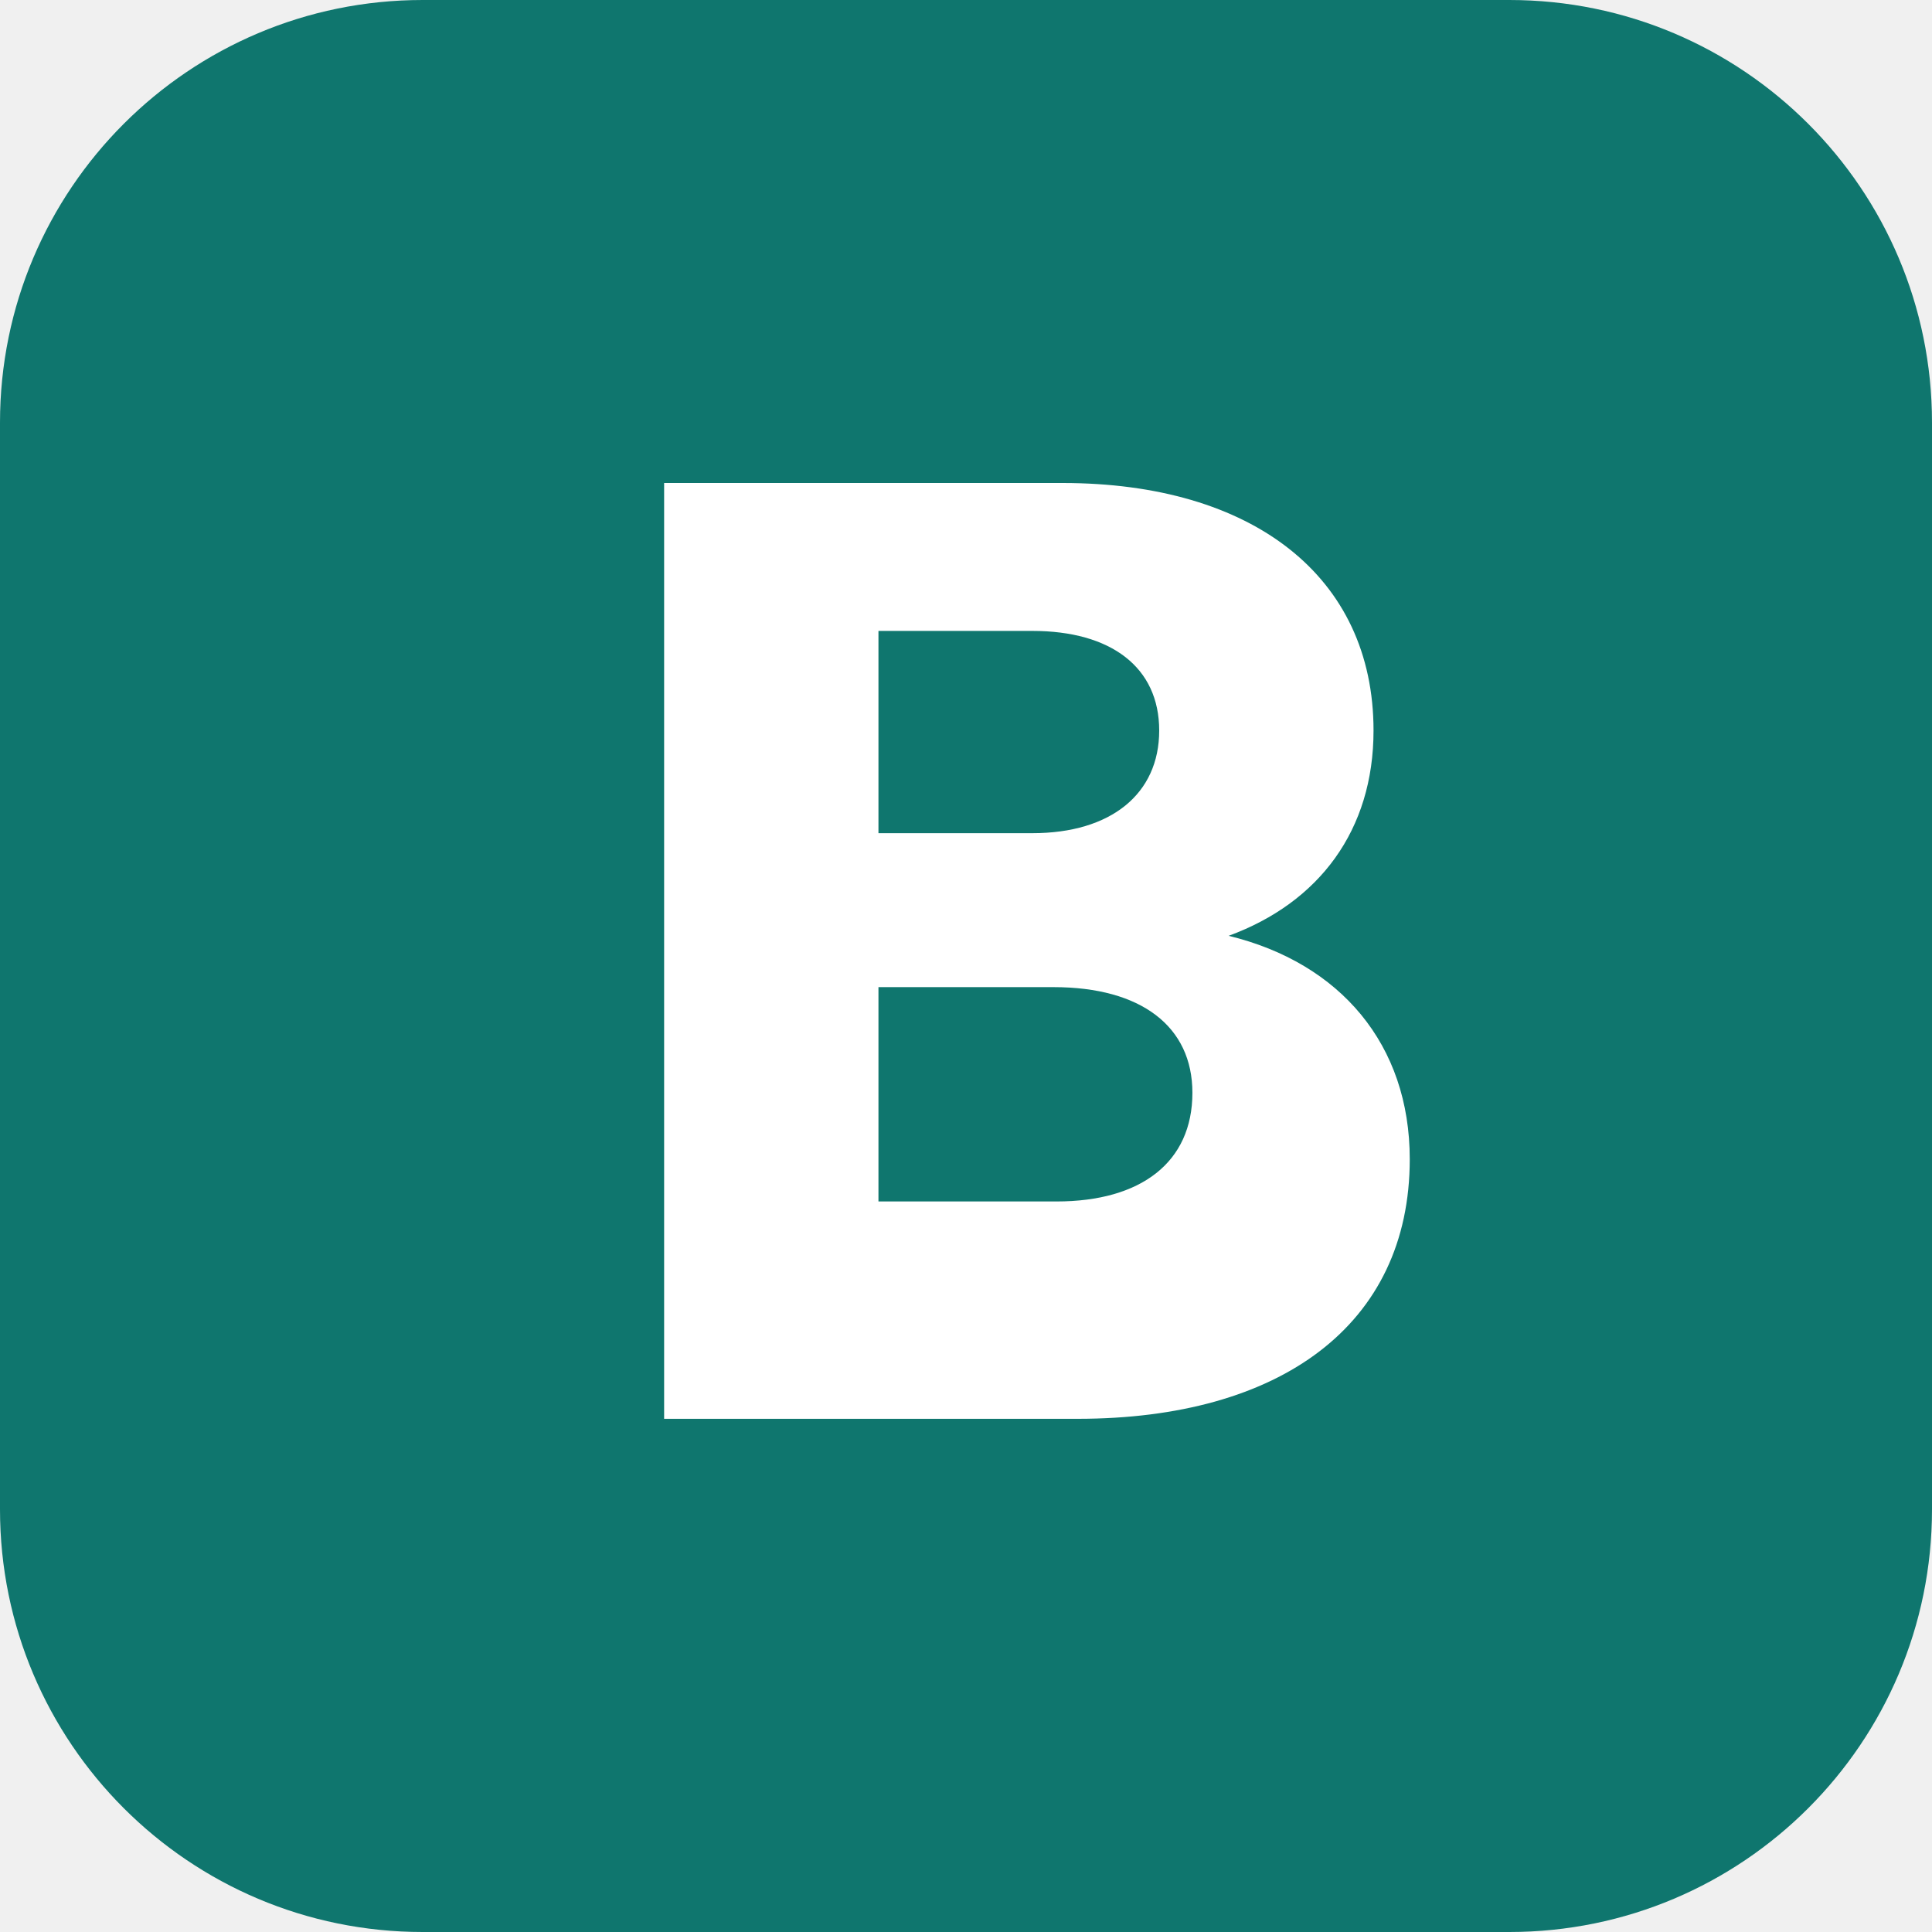
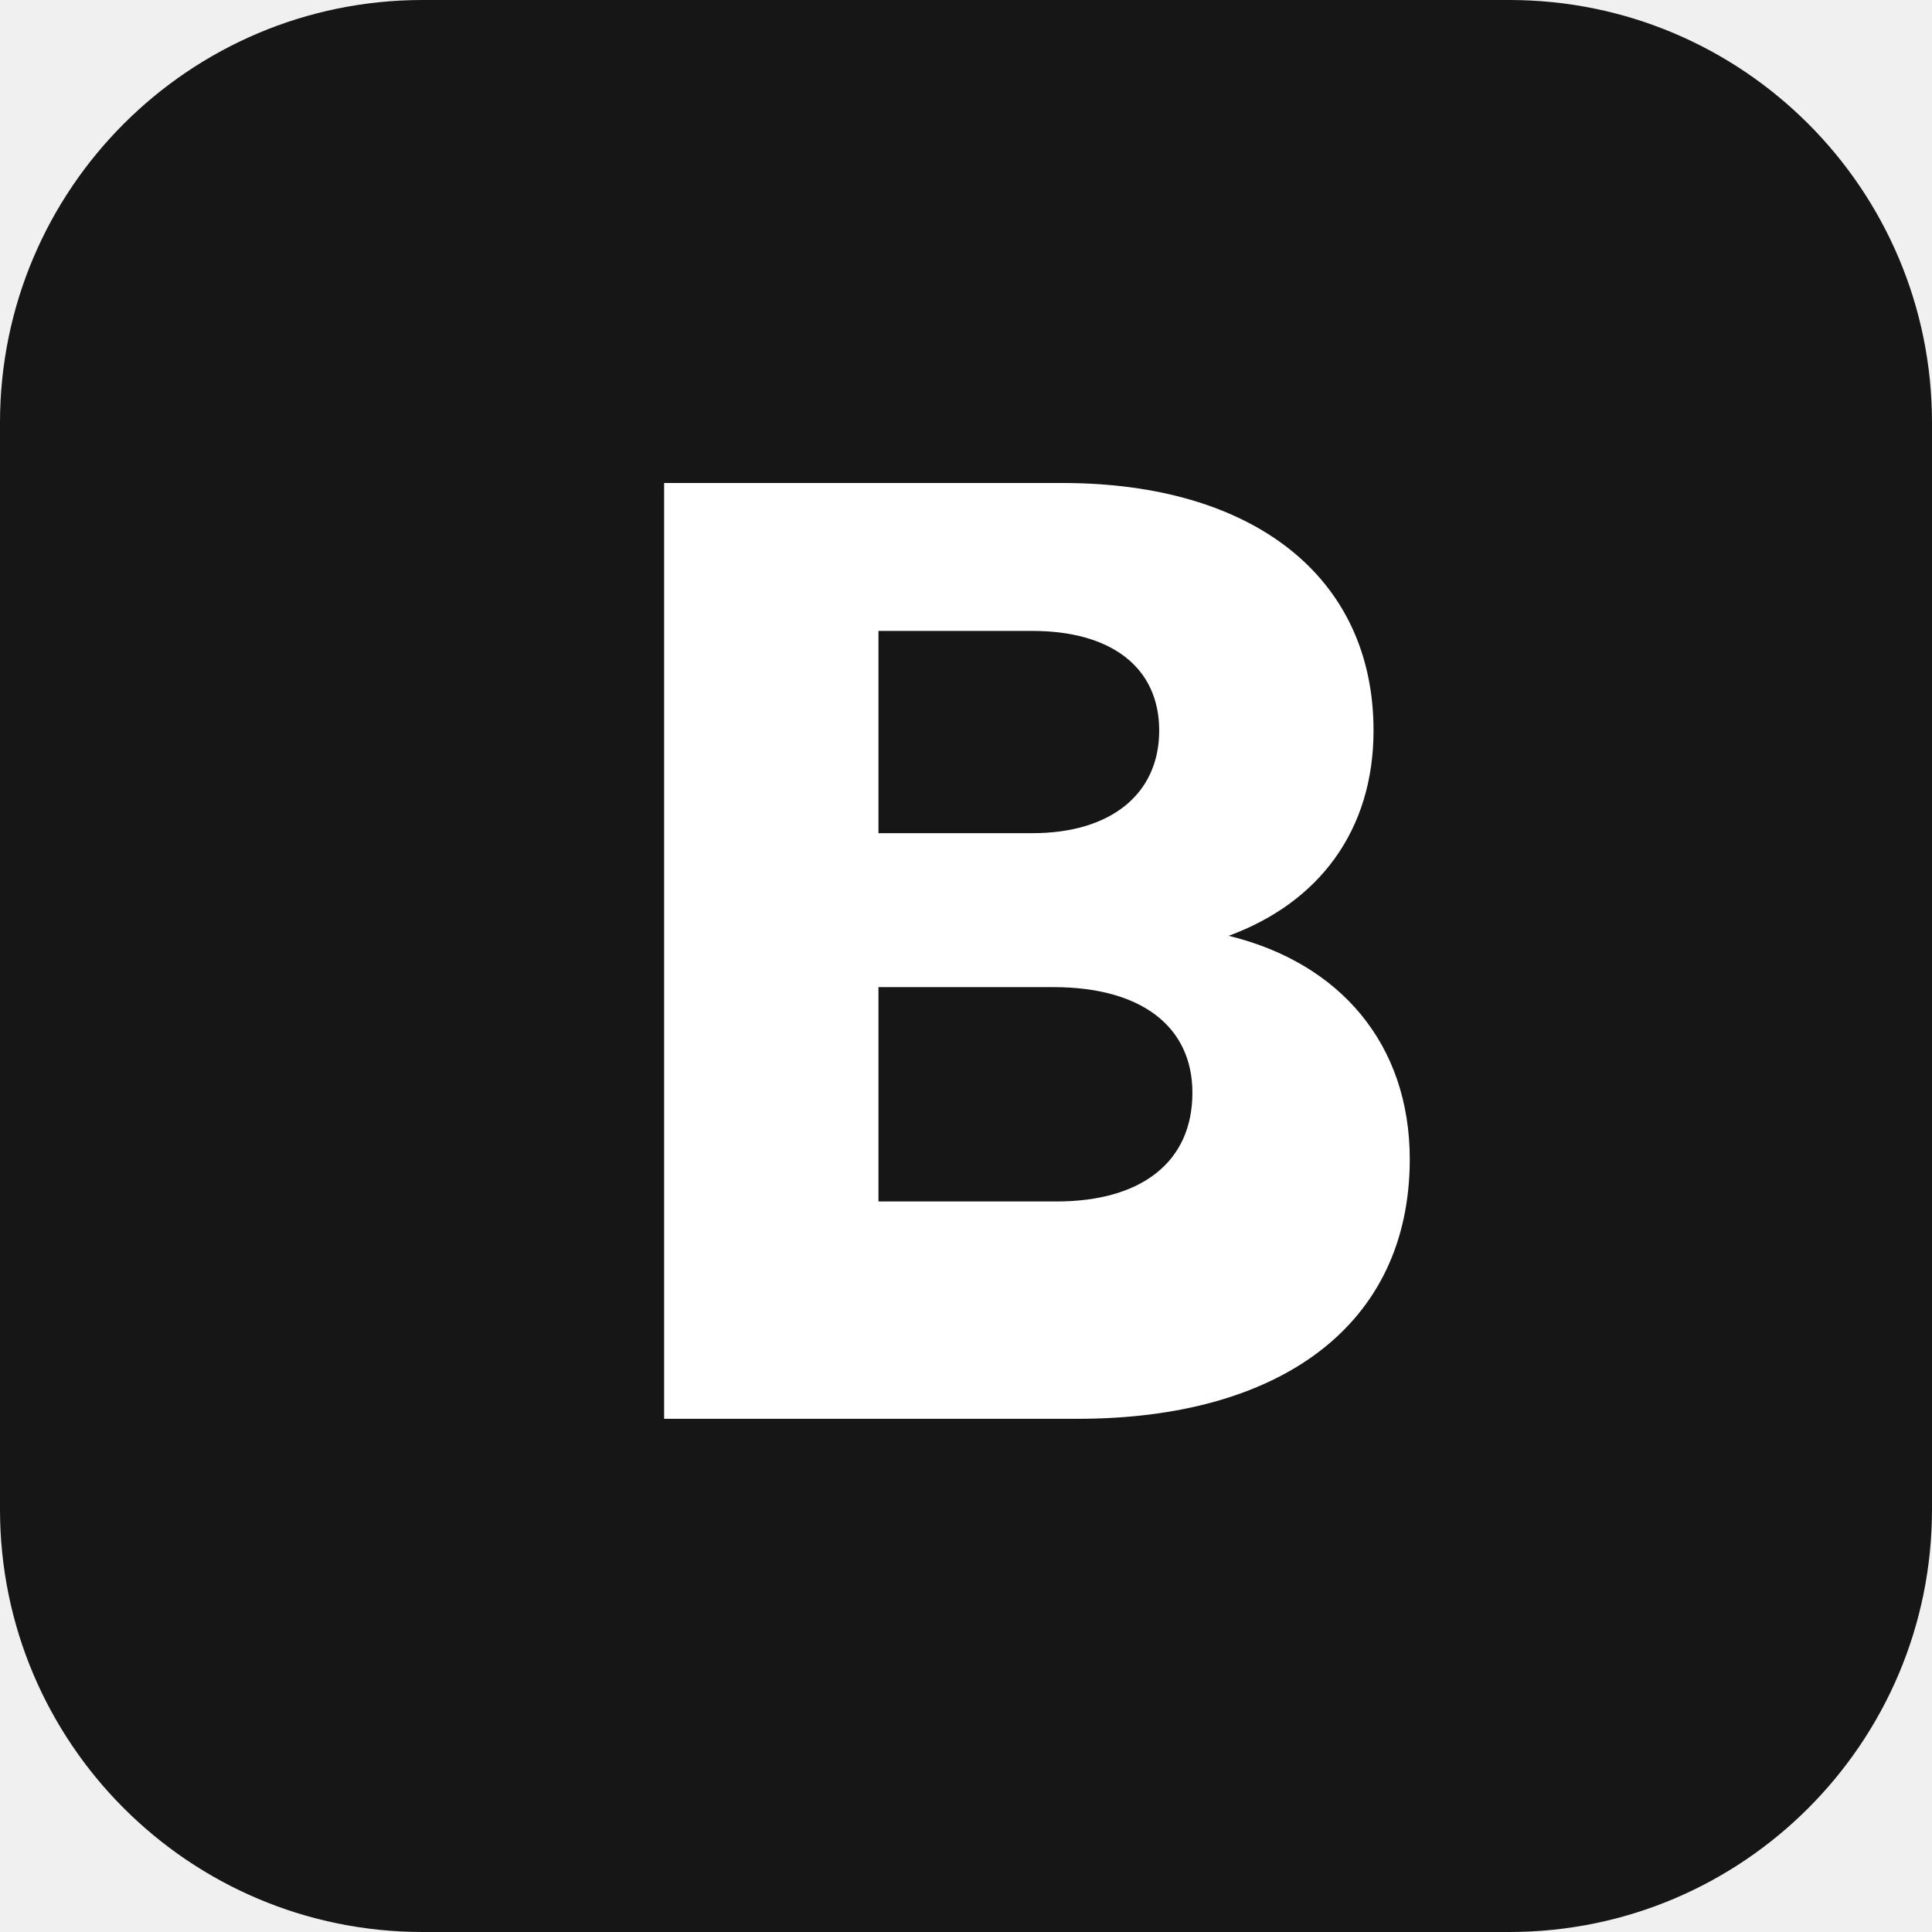
<svg xmlns="http://www.w3.org/2000/svg" viewBox="0 0 64 64" role="img" aria-label="Breno Pellegrino">
-   <rect width="64" height="64" rx="14" fill="#0f766e" />
+   <rect width="64" height="64" rx="14" fill="#161616" />
  <path d="M22 16h13.2c6.3 0 10.3 3.1 10.3 8.2 0 3.3-1.8 5.7-4.8 6.8 3.7 0.9 6 3.6 6 7.4 0 5.5-4.3 8.6-11 8.6H22V16zm12.2 11.6c2.6 0 4.2-1.3 4.2-3.4 0-2.1-1.6-3.3-4.2-3.3h-5.1v6.7h5.1zm0.8 12.2c2.8 0 4.5-1.3 4.5-3.6 0-2.2-1.7-3.5-4.6-3.5h-5.8v7.1h5.9z" fill="#ffffff" />
</svg>
